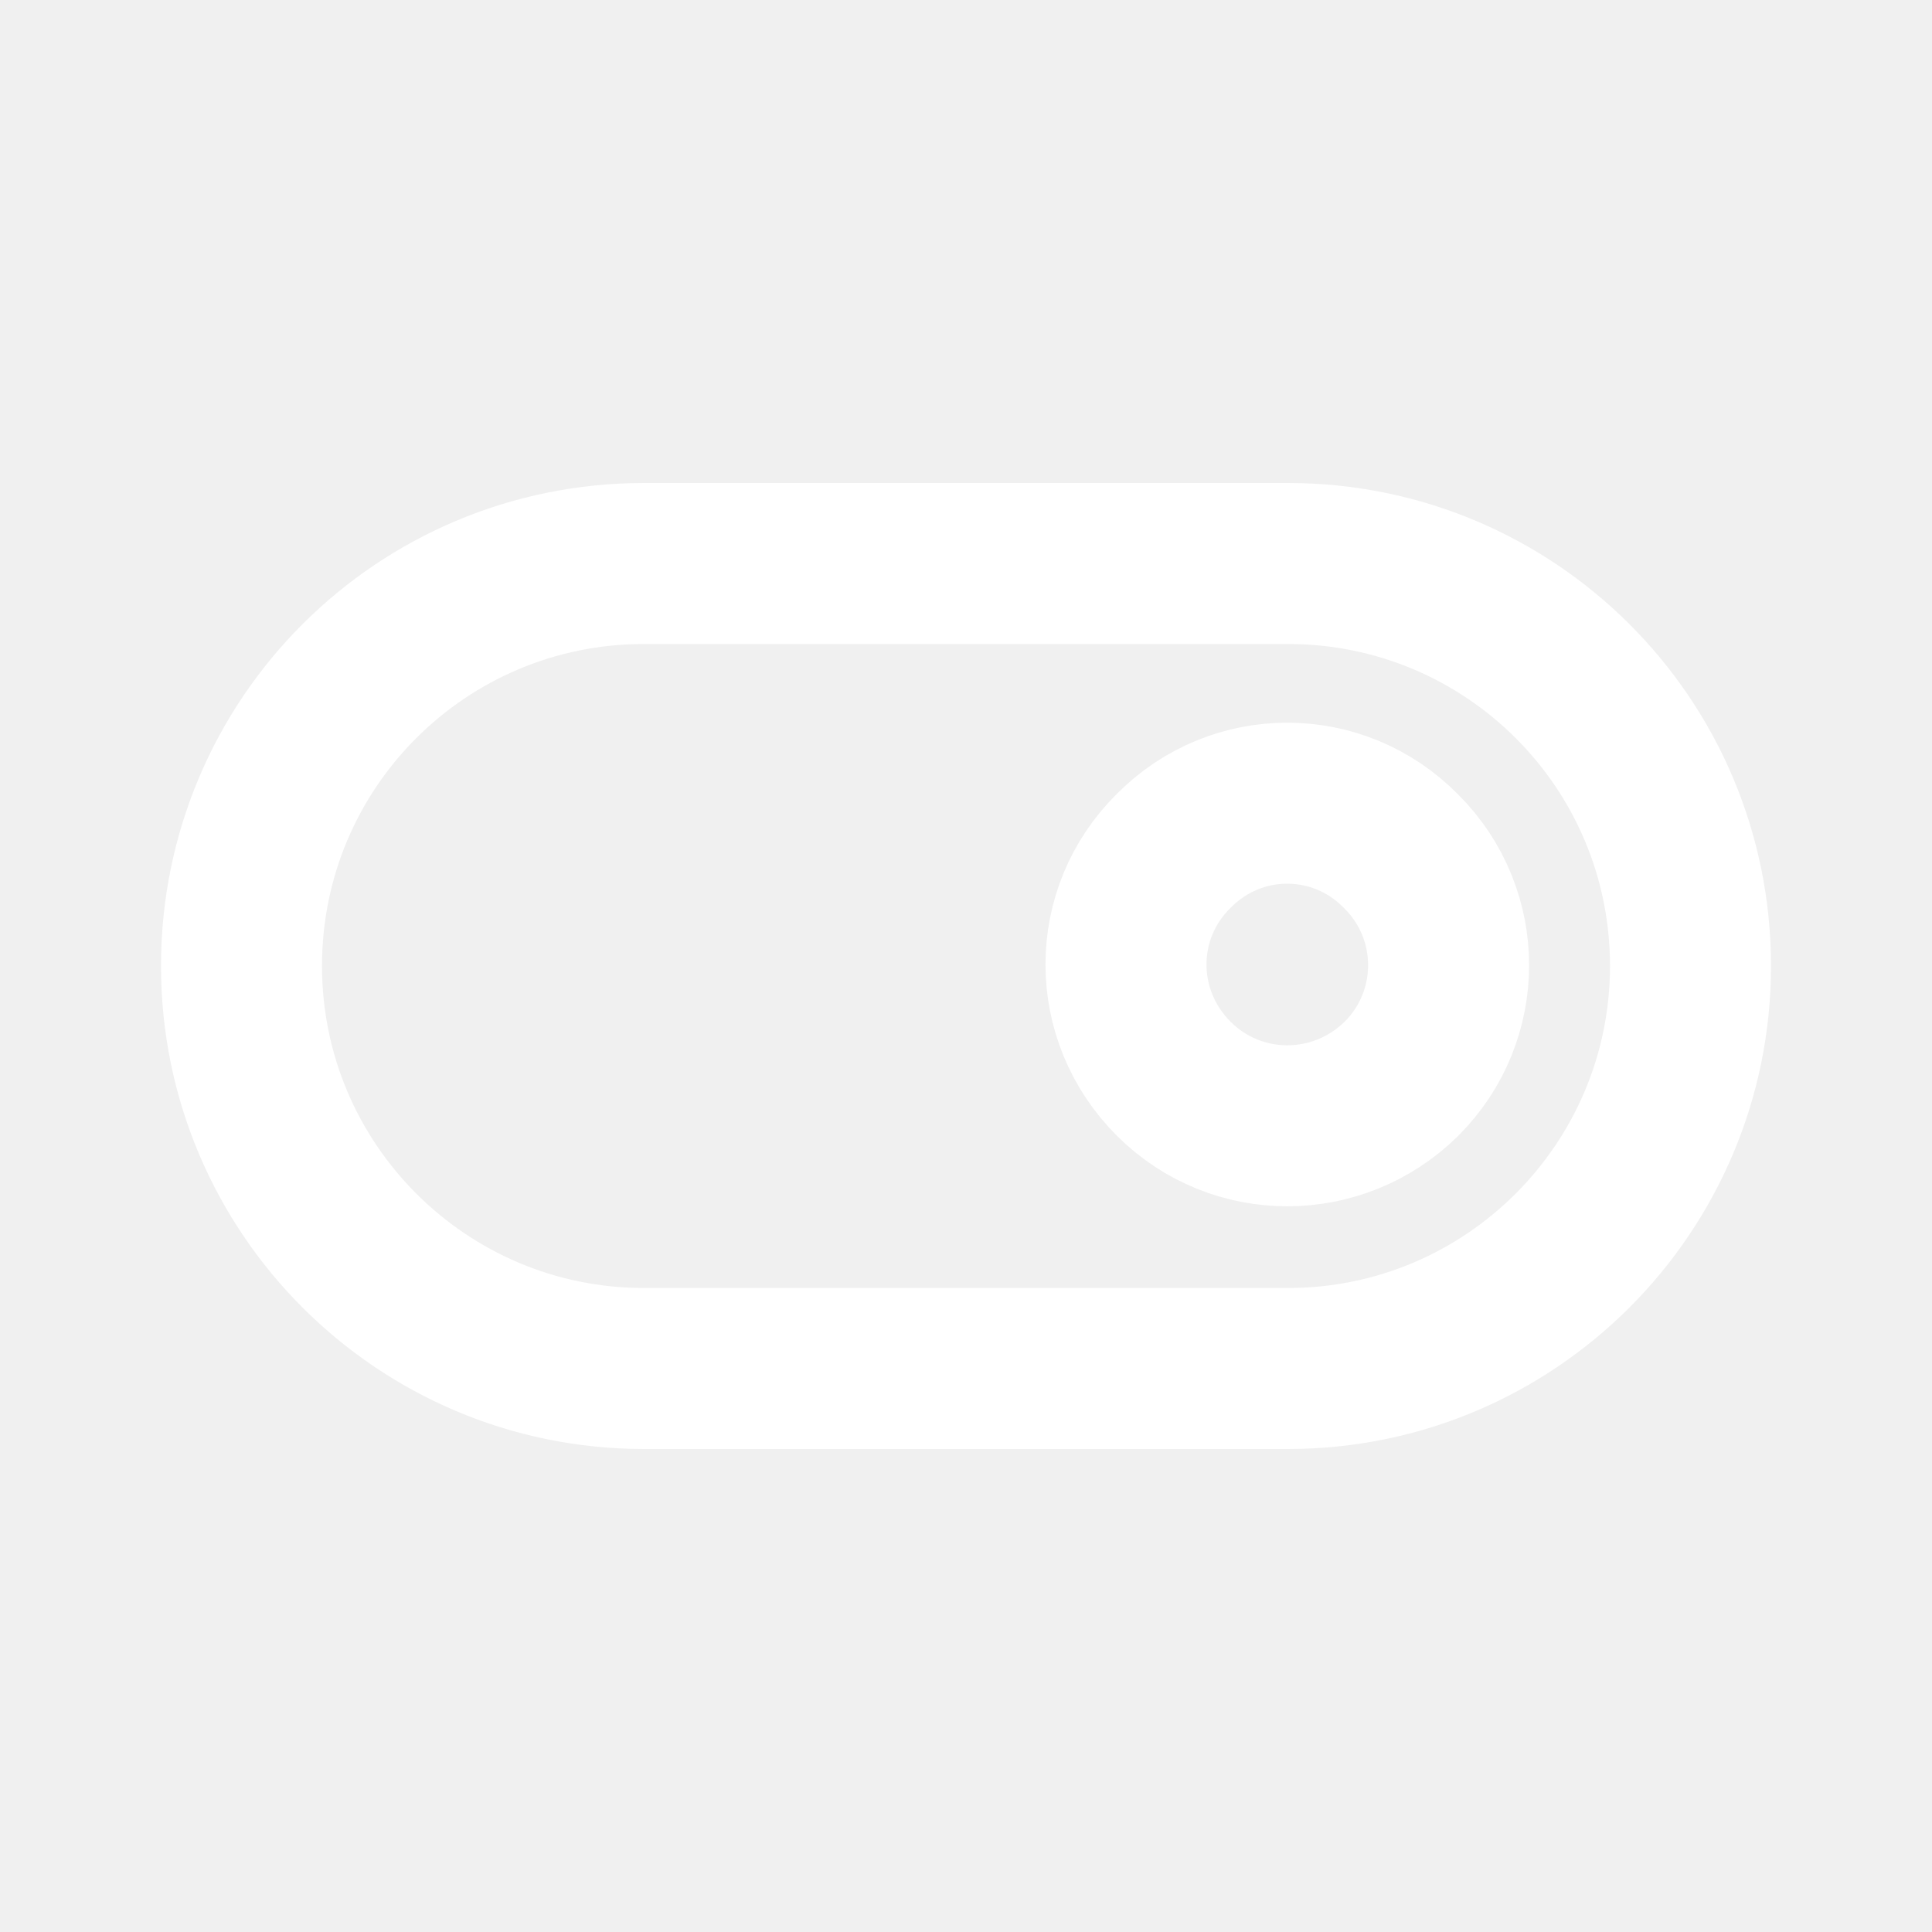
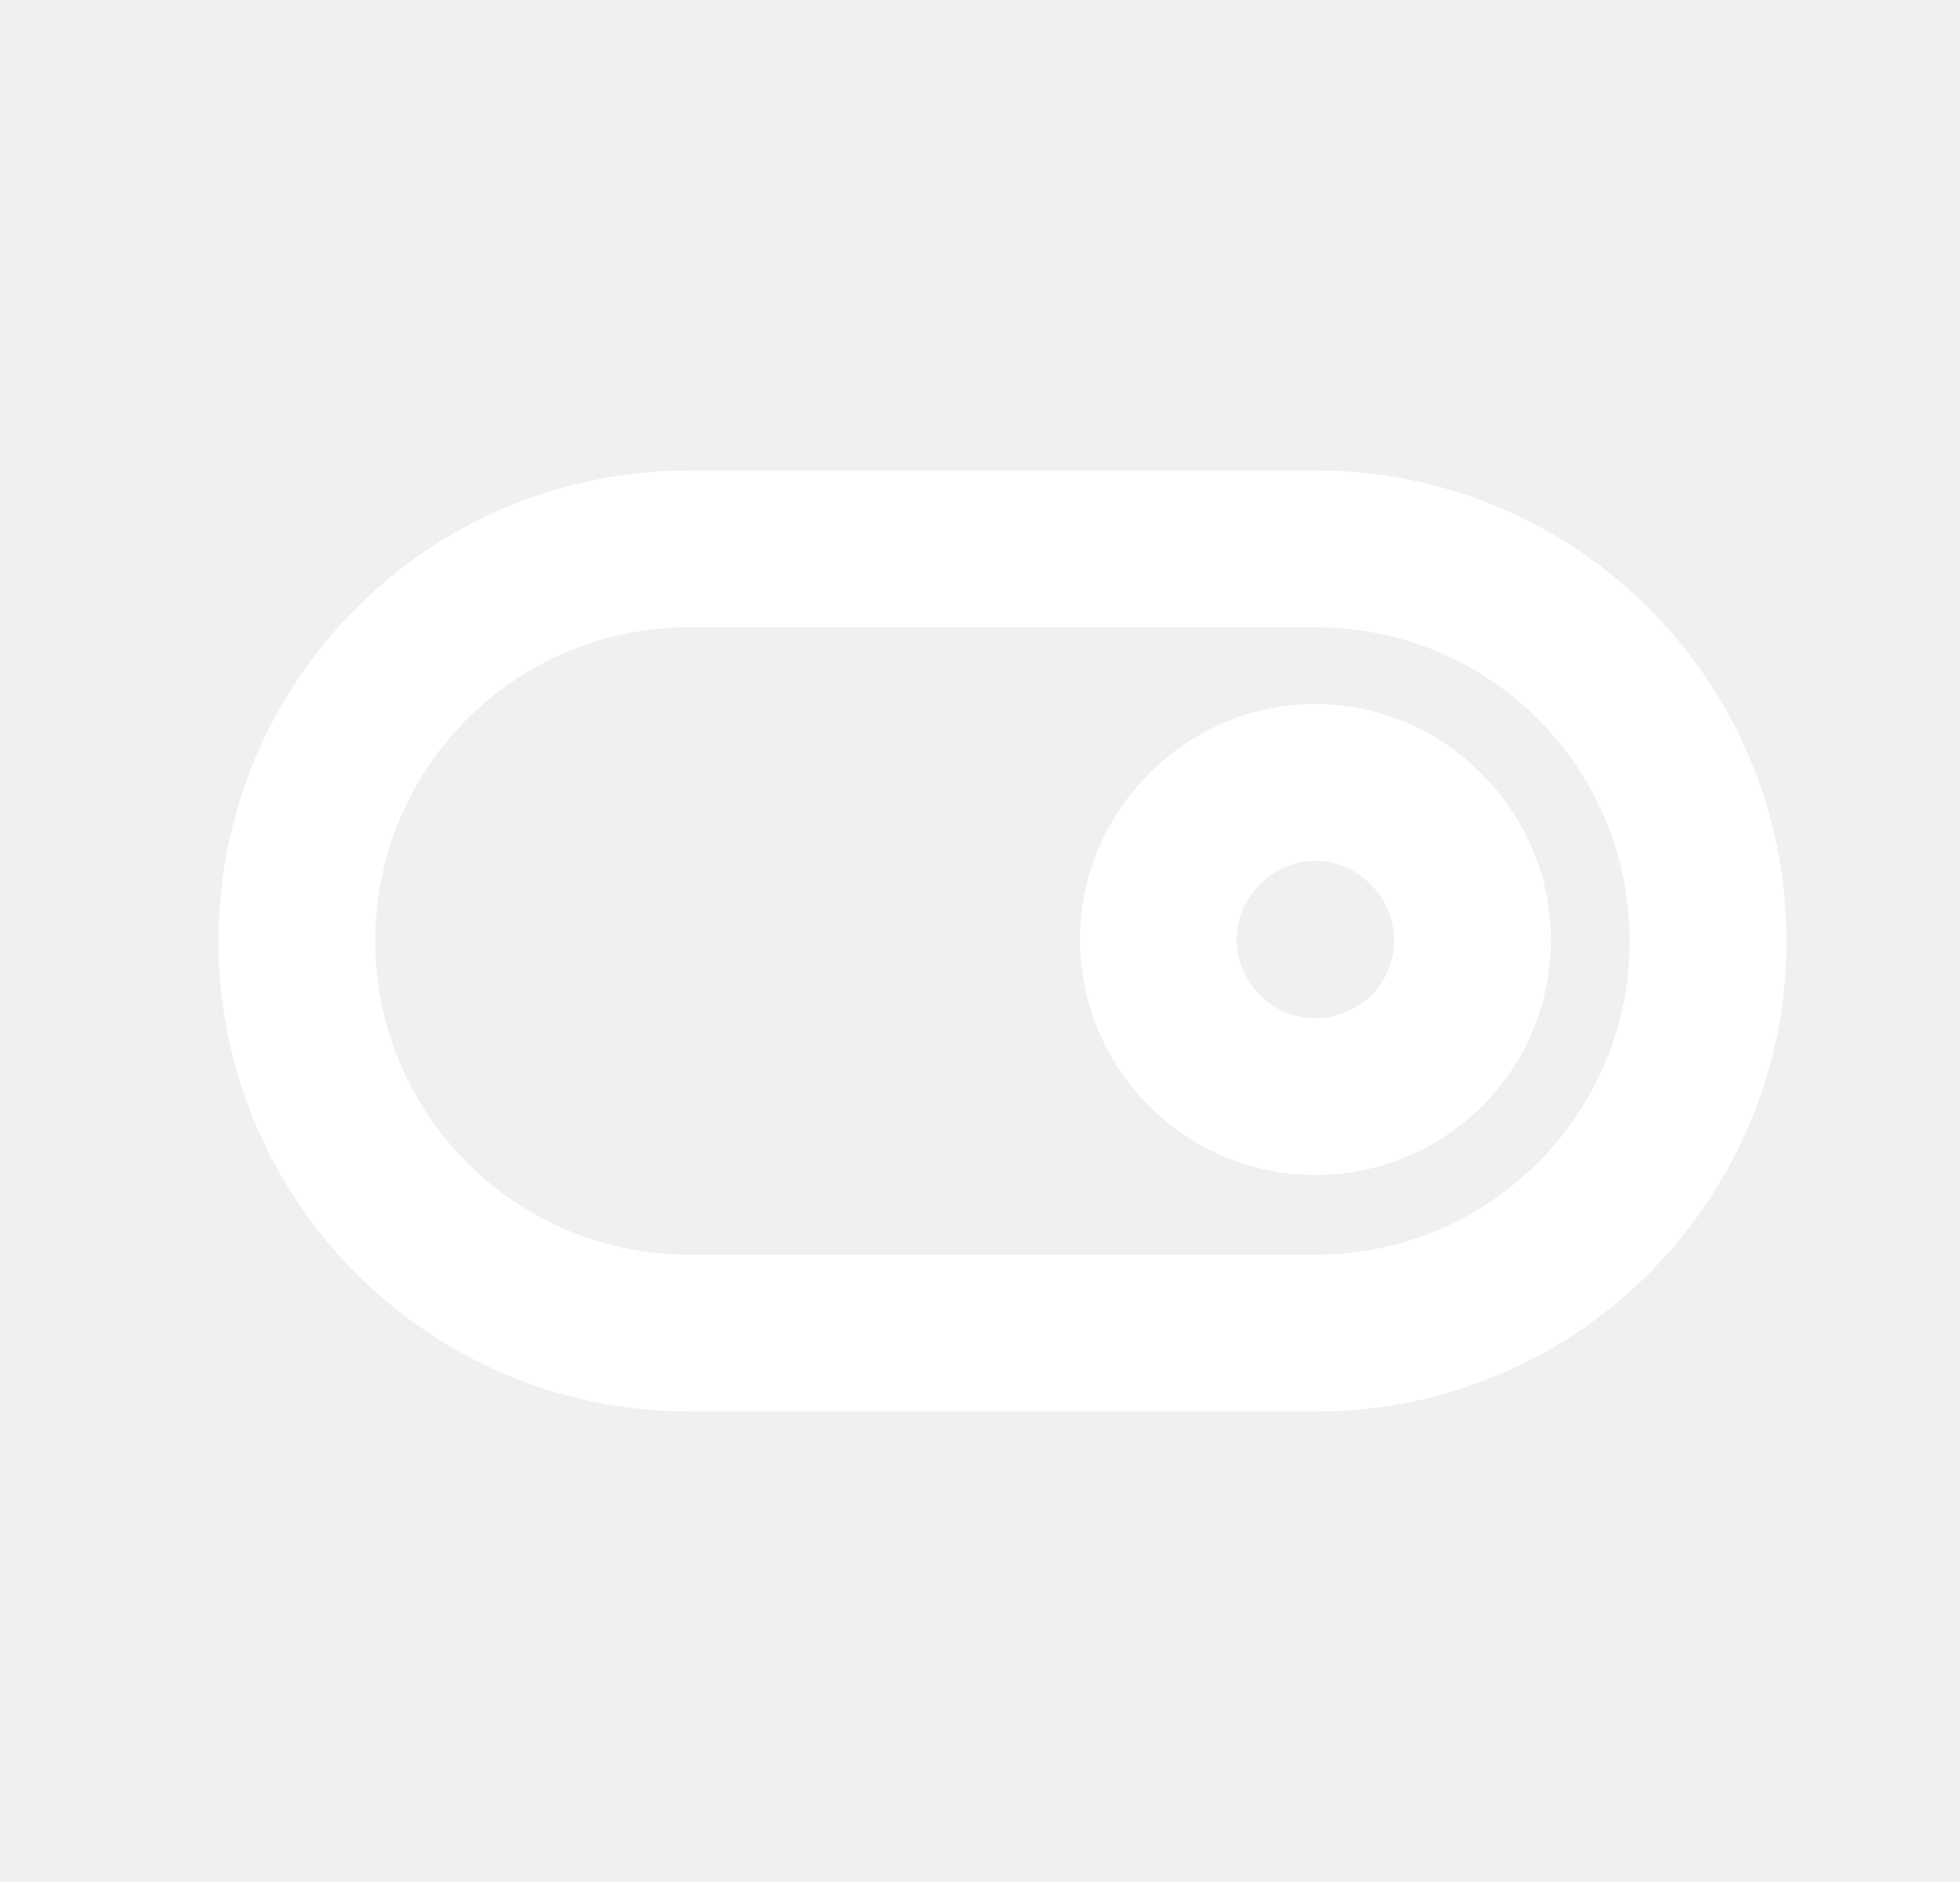
- <svg xmlns="http://www.w3.org/2000/svg" width="24" height="24" viewBox="0 0 24 24" fill="none">
-   <path d="M17.41 10.58C18.19 11.36 18.19 12.62 17.41 13.4C16.62 14.18 15.36 14.18 14.58 13.4C13.79 12.61 13.79 11.35 14.58 10.57C15.36 9.78 16.62 9.78 17.4 10.57M8 7H16C18.76 7 21 9.23 21 12C21 14.76 18.76 17 16 17H8C5.239 17 3 14.76 3 12C3 9.23 5.239 7 8 7Z" stroke="white" stroke-width="2" stroke-linecap="round" stroke-linejoin="round" />
+ <svg xmlns="http://www.w3.org/2000/svg" width="25" height="24" viewBox="0 0 25 24" fill="none">
+   <path d="M18.197 10.58C18.977 11.36 18.977 12.62 18.197 13.4C17.407 14.18 16.147 14.18 15.367 13.4C14.577 12.61 14.577 11.35 15.367 10.57C16.147 9.78 17.407 9.78 18.187 10.57M8.787 7H16.787C19.547 7 21.787 9.23 21.787 12C21.787 14.76 19.547 17 16.787 17H8.787C6.026 17 3.787 14.76 3.787 12C3.787 9.23 6.026 7 8.787 7Z" stroke="white" stroke-width="2" stroke-linecap="round" stroke-linejoin="round" />
</svg>
